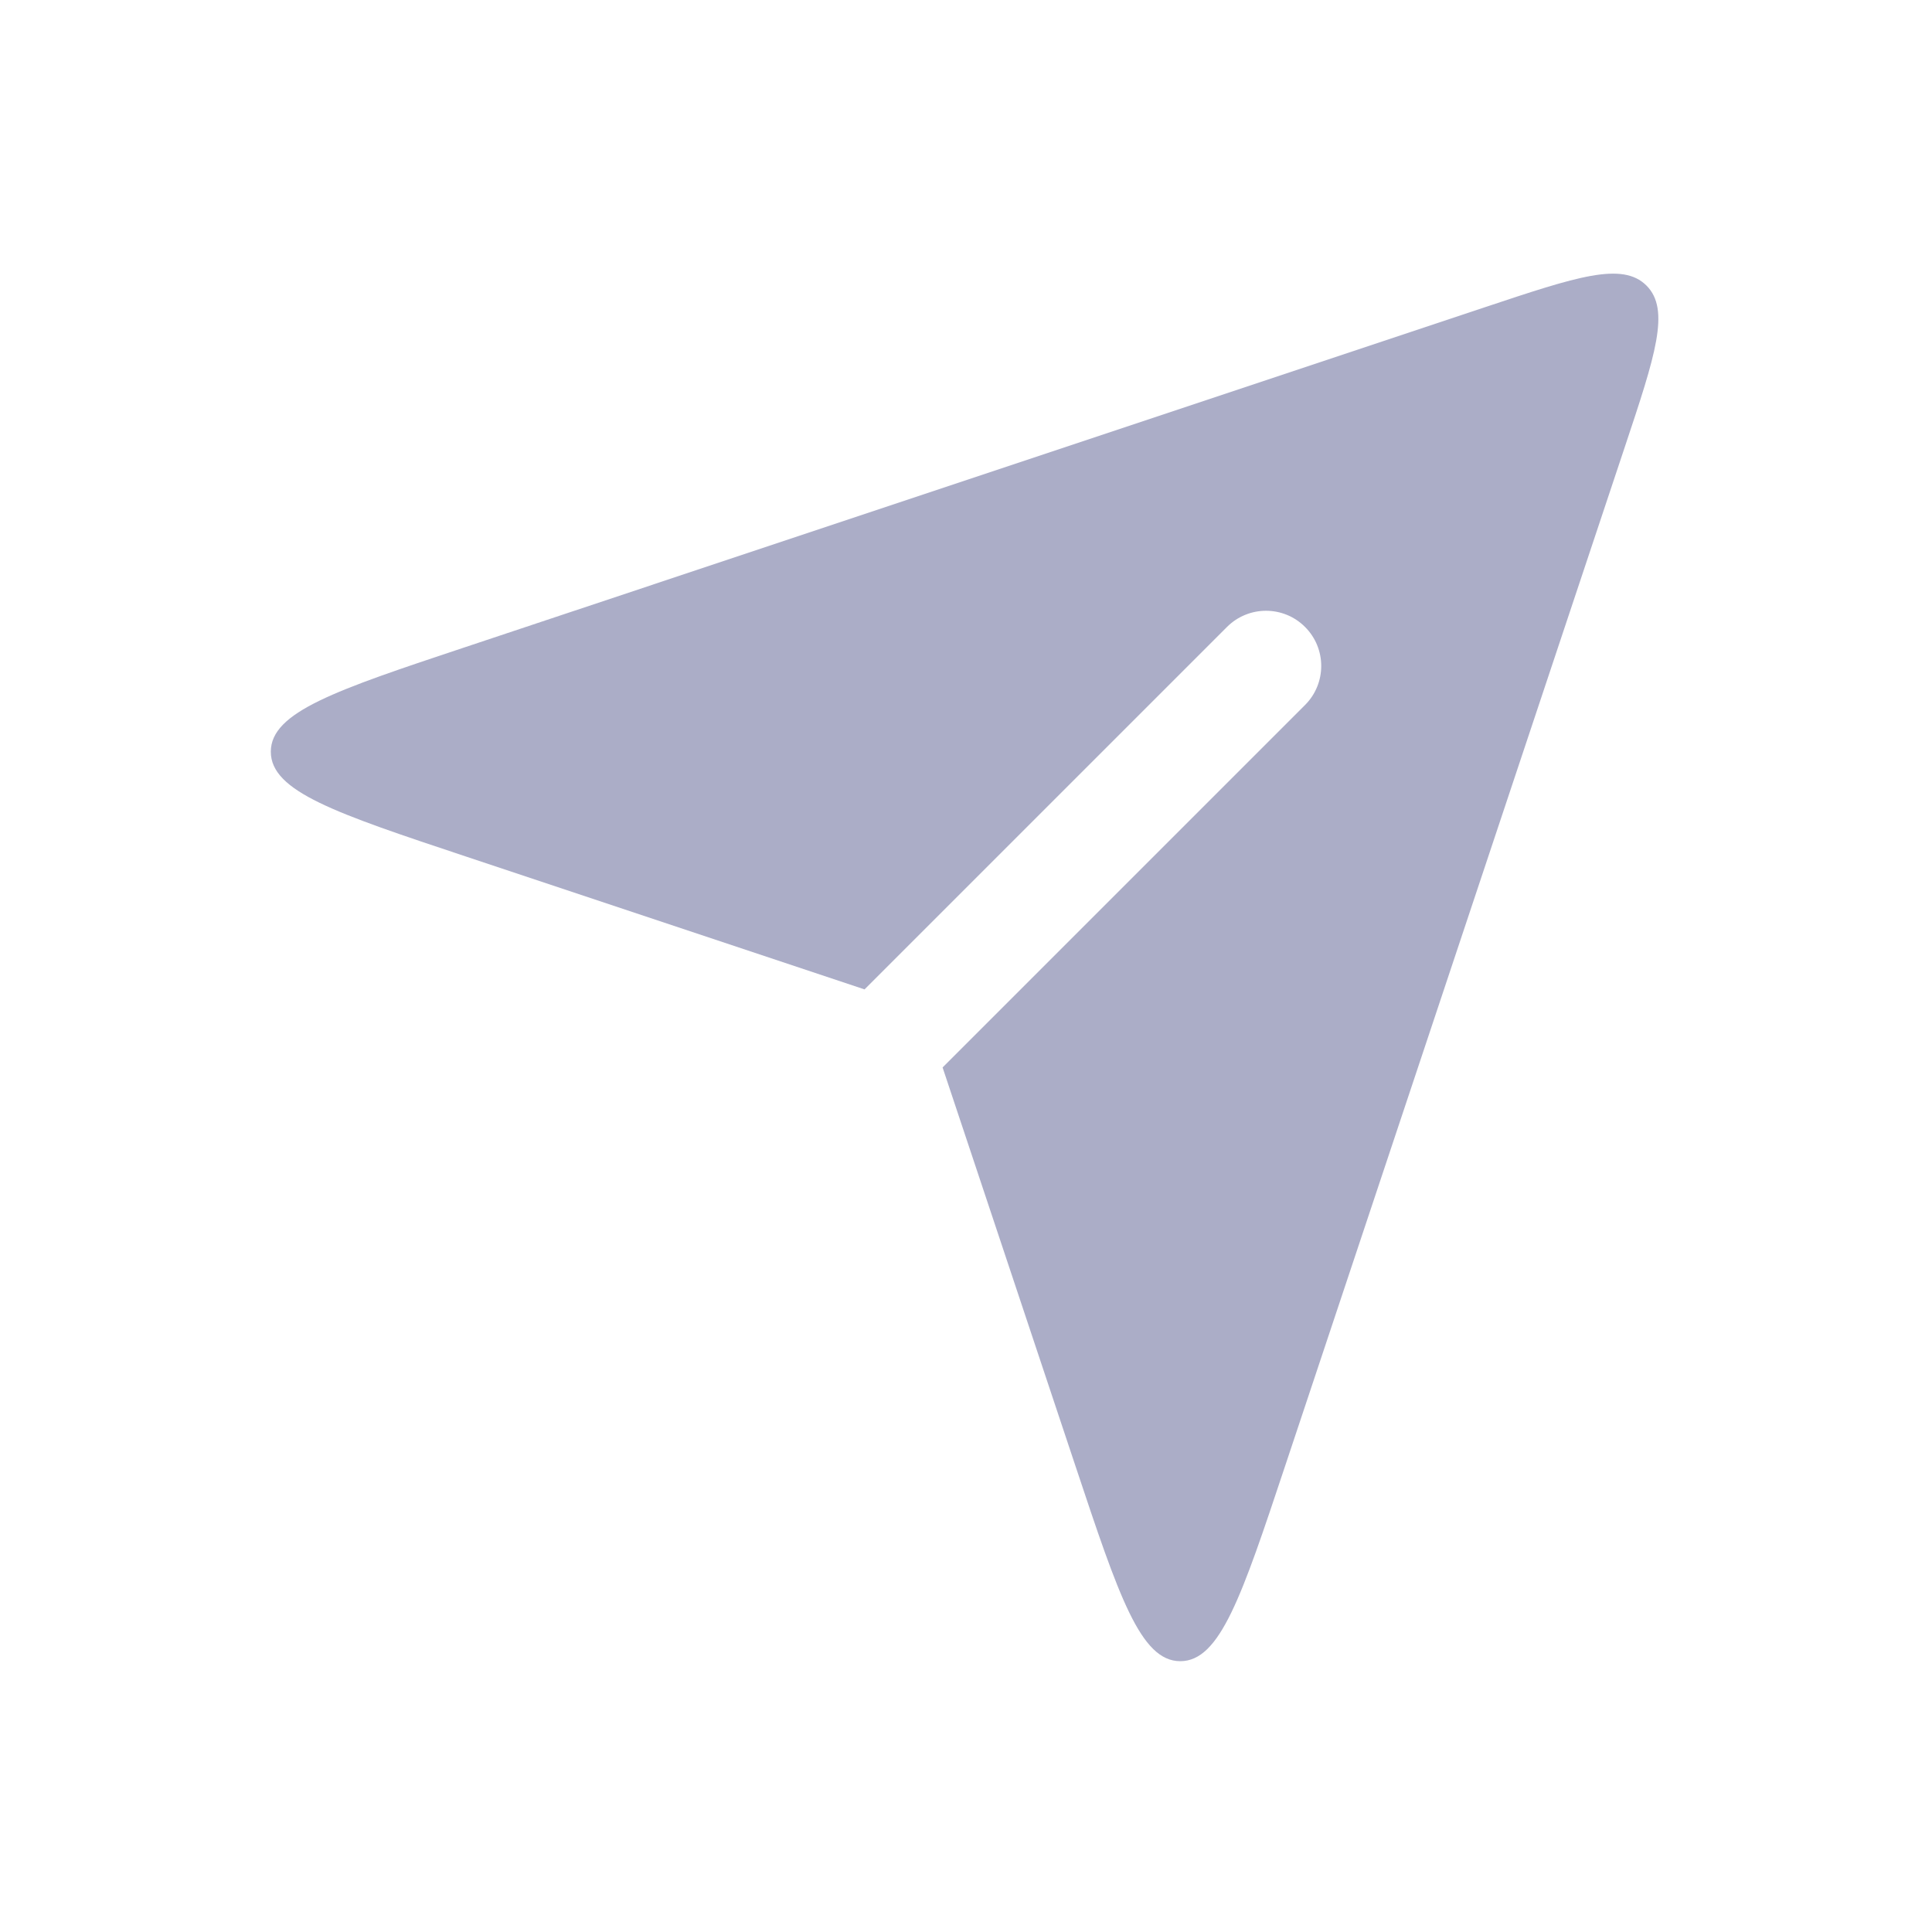
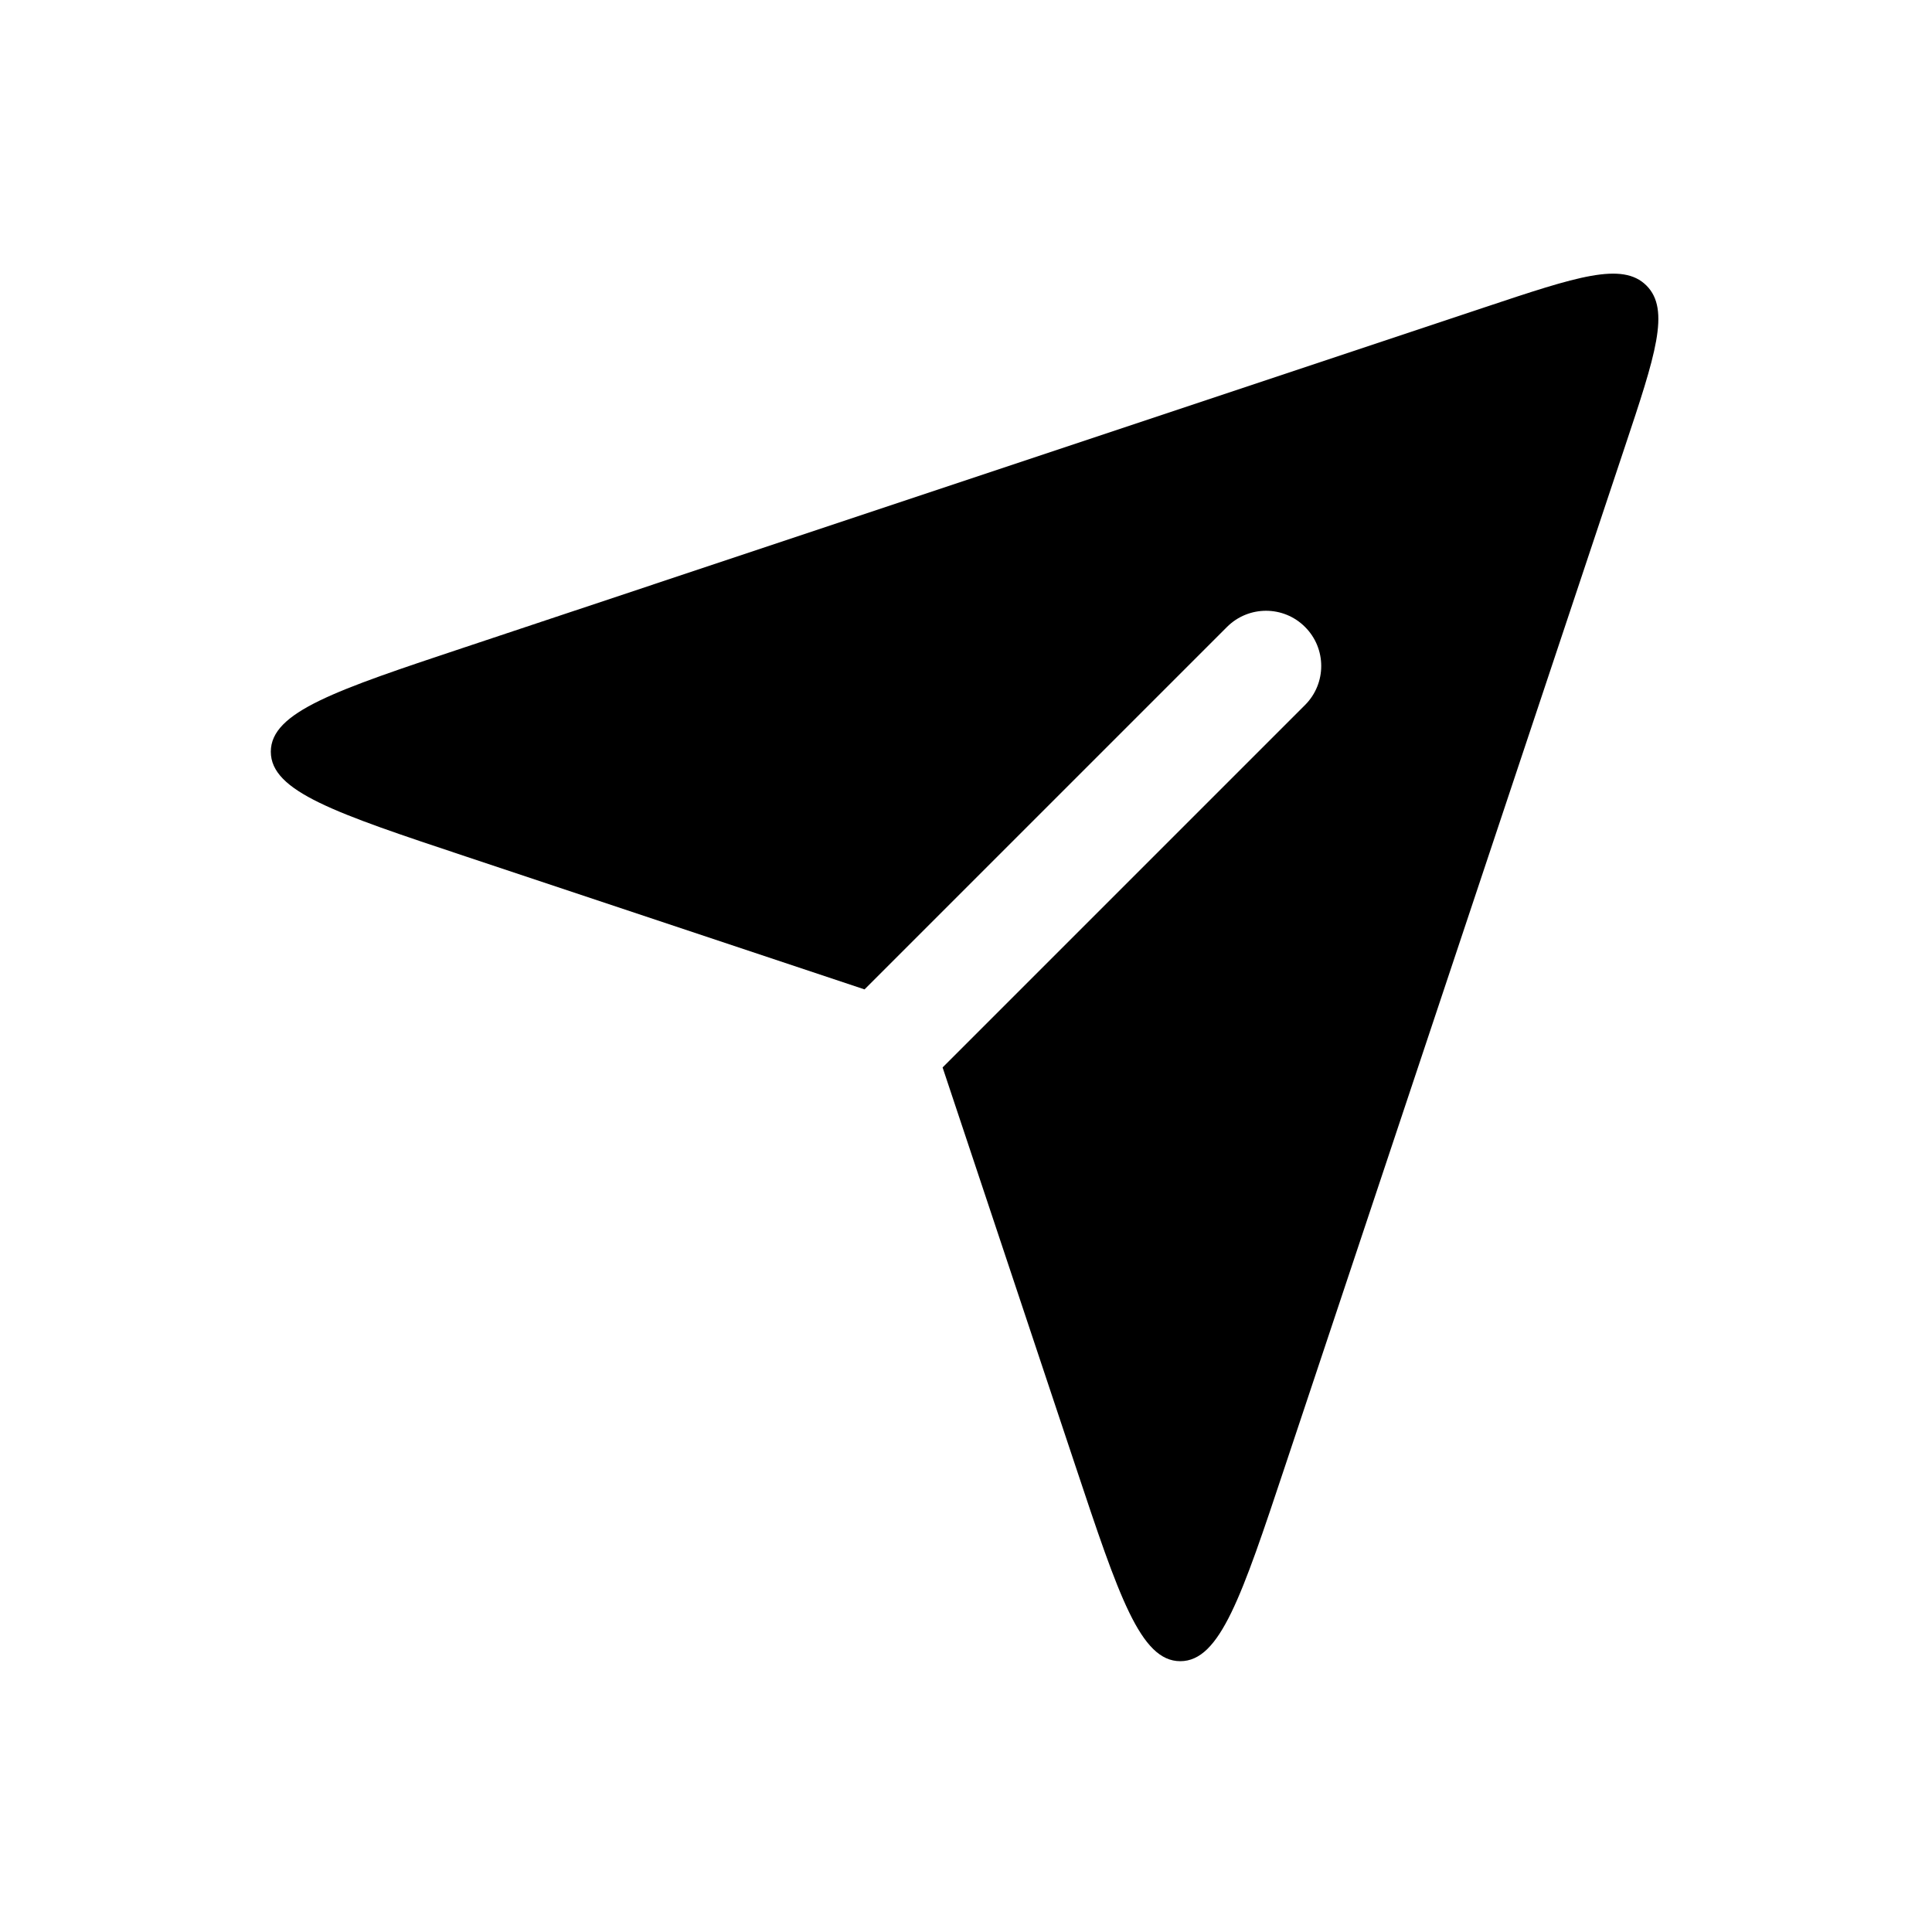
- <svg xmlns="http://www.w3.org/2000/svg" width="30" height="30" viewBox="0 0 35 35" fill="none">
-   <path fill-rule="evenodd" clip-rule="evenodd" d="M15.662 17.924L8.436 15.515L8.436 15.515C6.082 14.731 4.906 14.339 4.906 13.618C4.906 12.897 6.082 12.505 8.436 11.721L26.906 5.564C28.562 5.012 29.39 4.736 29.827 5.173C30.264 5.61 29.988 6.438 29.436 8.094L23.279 26.564C22.495 28.918 22.103 30.094 21.382 30.094C20.661 30.094 20.269 28.918 19.485 26.564L17.076 19.338L23.642 12.772C24.033 12.381 24.033 11.748 23.642 11.358C23.252 10.967 22.619 10.967 22.228 11.358L15.662 17.924Z" fill="#ABADC7" />
+ <svg xmlns="http://www.w3.org/2000/svg" width="30" height="30" viewBox="0 0 35 35">
+   <path fill-rule="evenodd" clip-rule="evenodd" d="M15.662 17.924L8.436 15.515L8.436 15.515C6.082 14.731 4.906 14.339 4.906 13.618C4.906 12.897 6.082 12.505 8.436 11.721L26.906 5.564C28.562 5.012 29.39 4.736 29.827 5.173C30.264 5.61 29.988 6.438 29.436 8.094L23.279 26.564C22.495 28.918 22.103 30.094 21.382 30.094C20.661 30.094 20.269 28.918 19.485 26.564L17.076 19.338L23.642 12.772C24.033 12.381 24.033 11.748 23.642 11.358C23.252 10.967 22.619 10.967 22.228 11.358L15.662 17.924Z" />
</svg>
